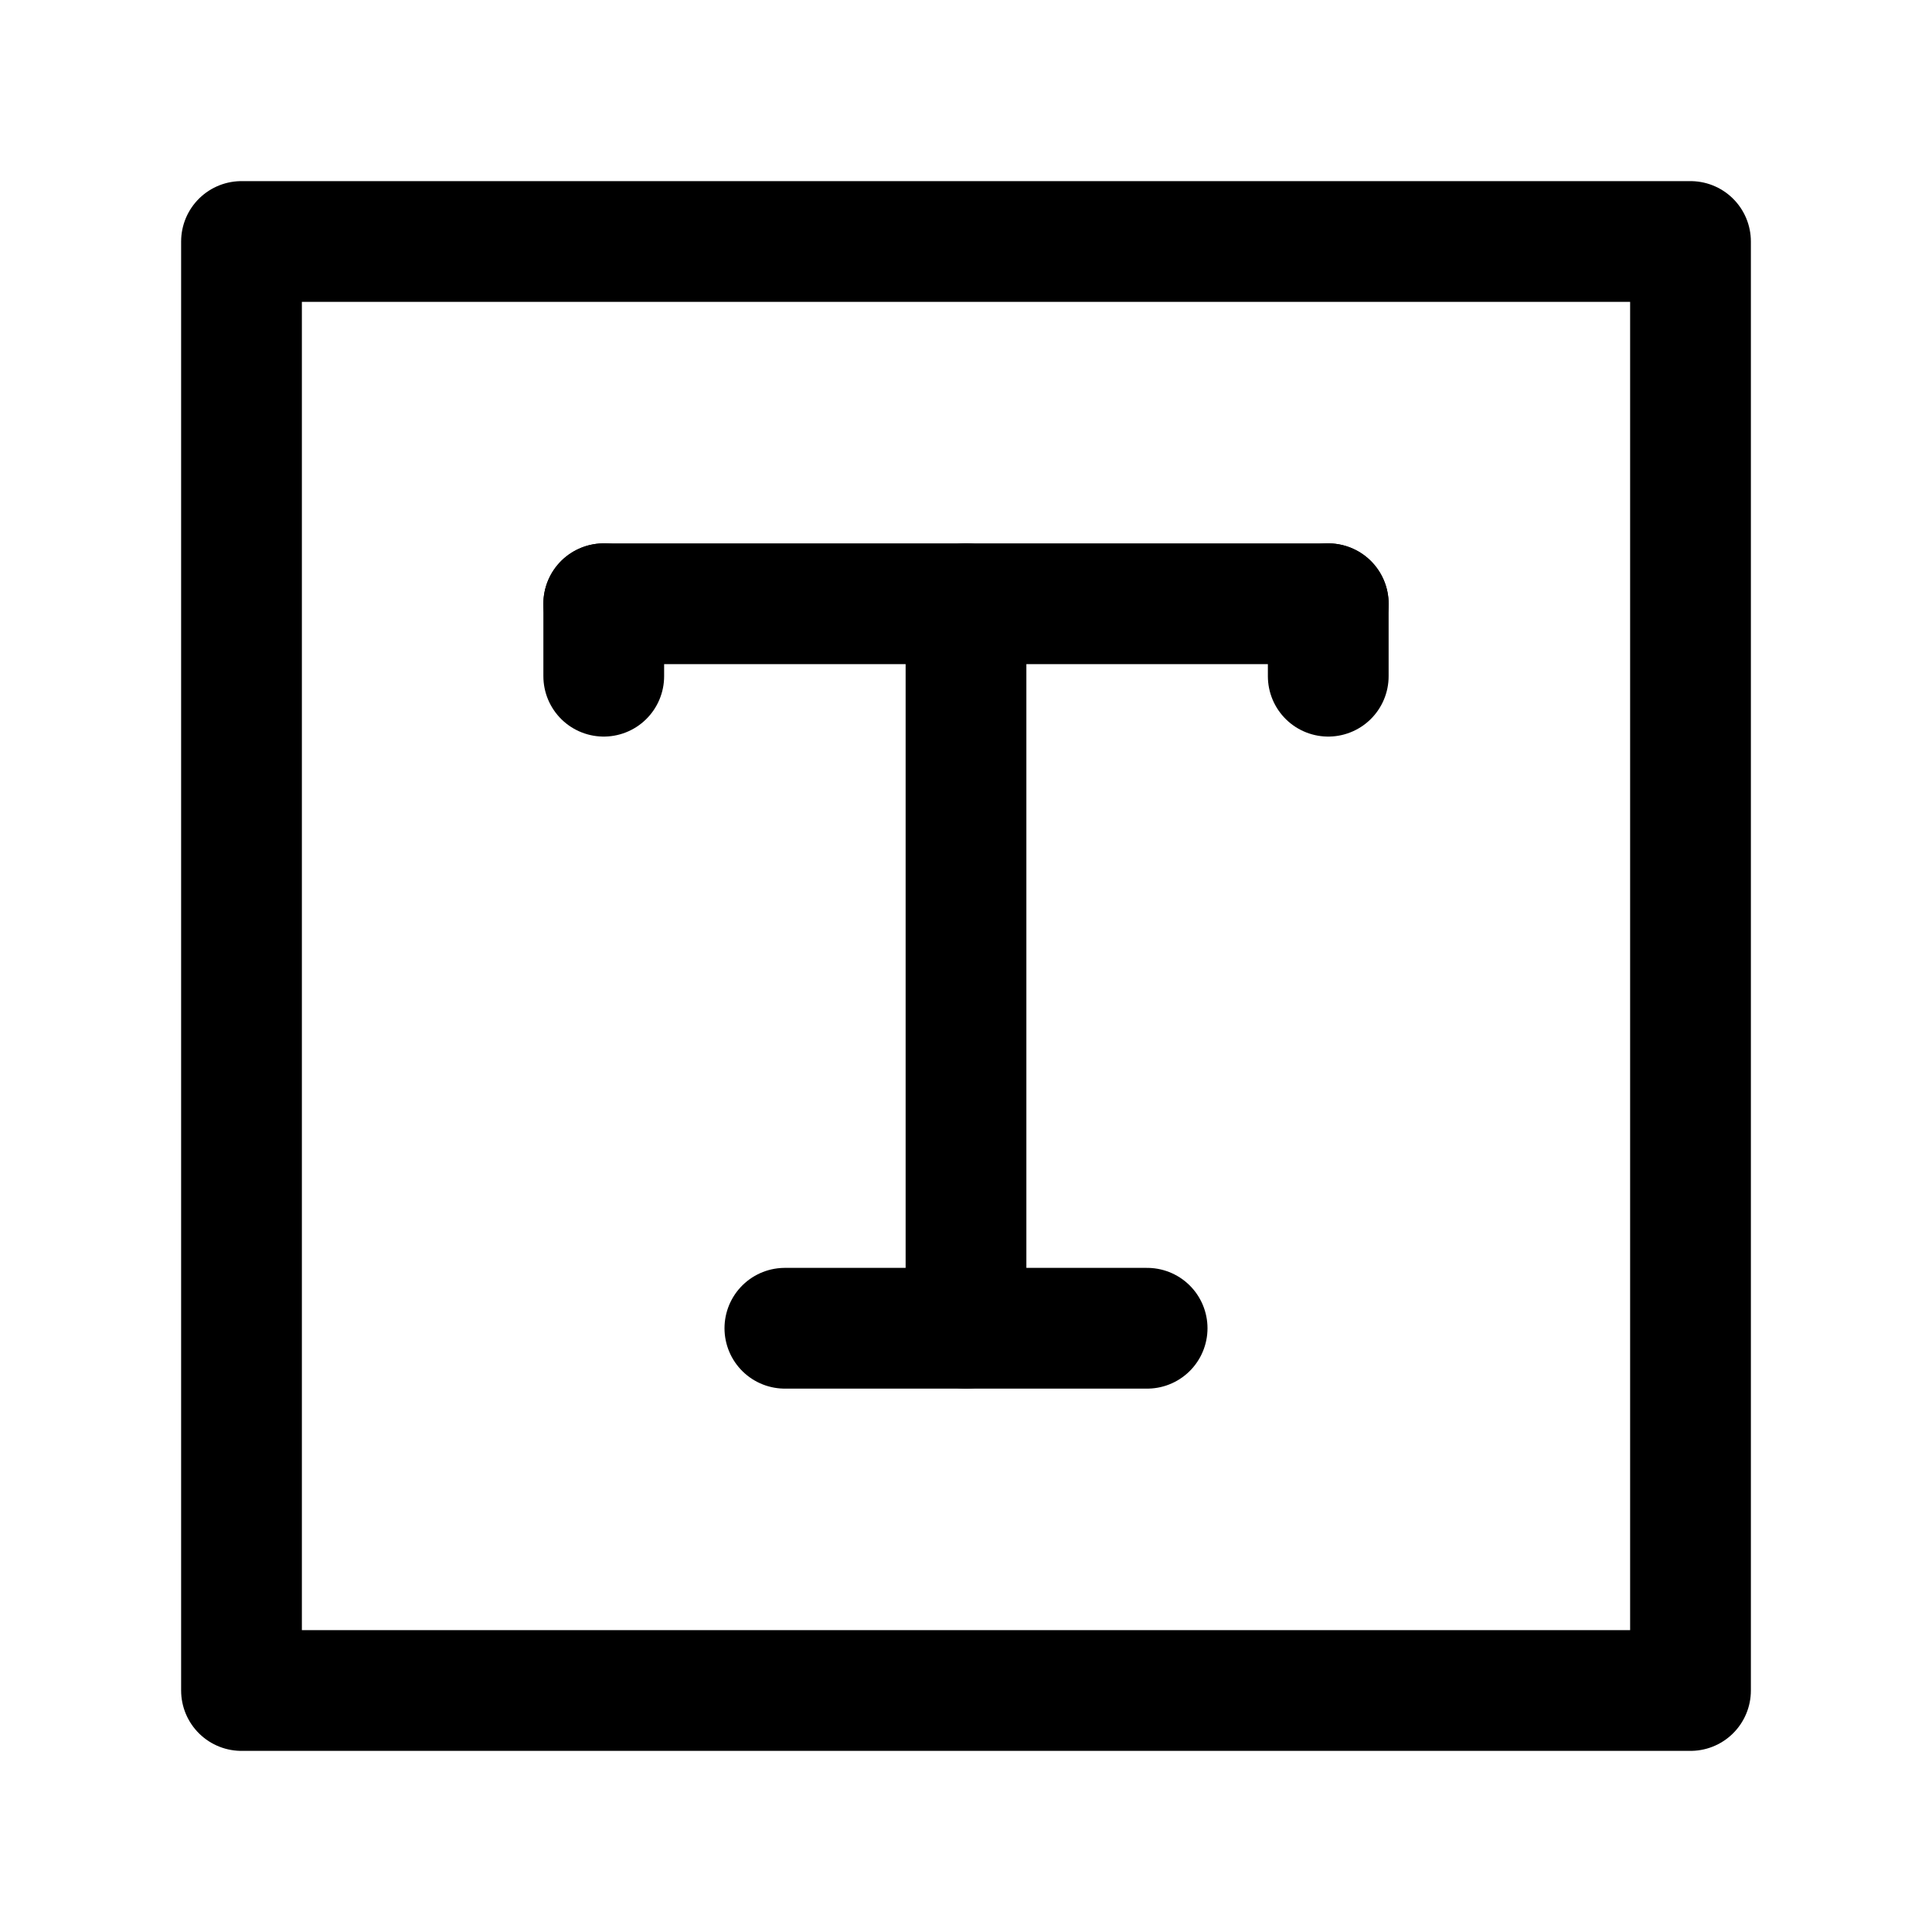
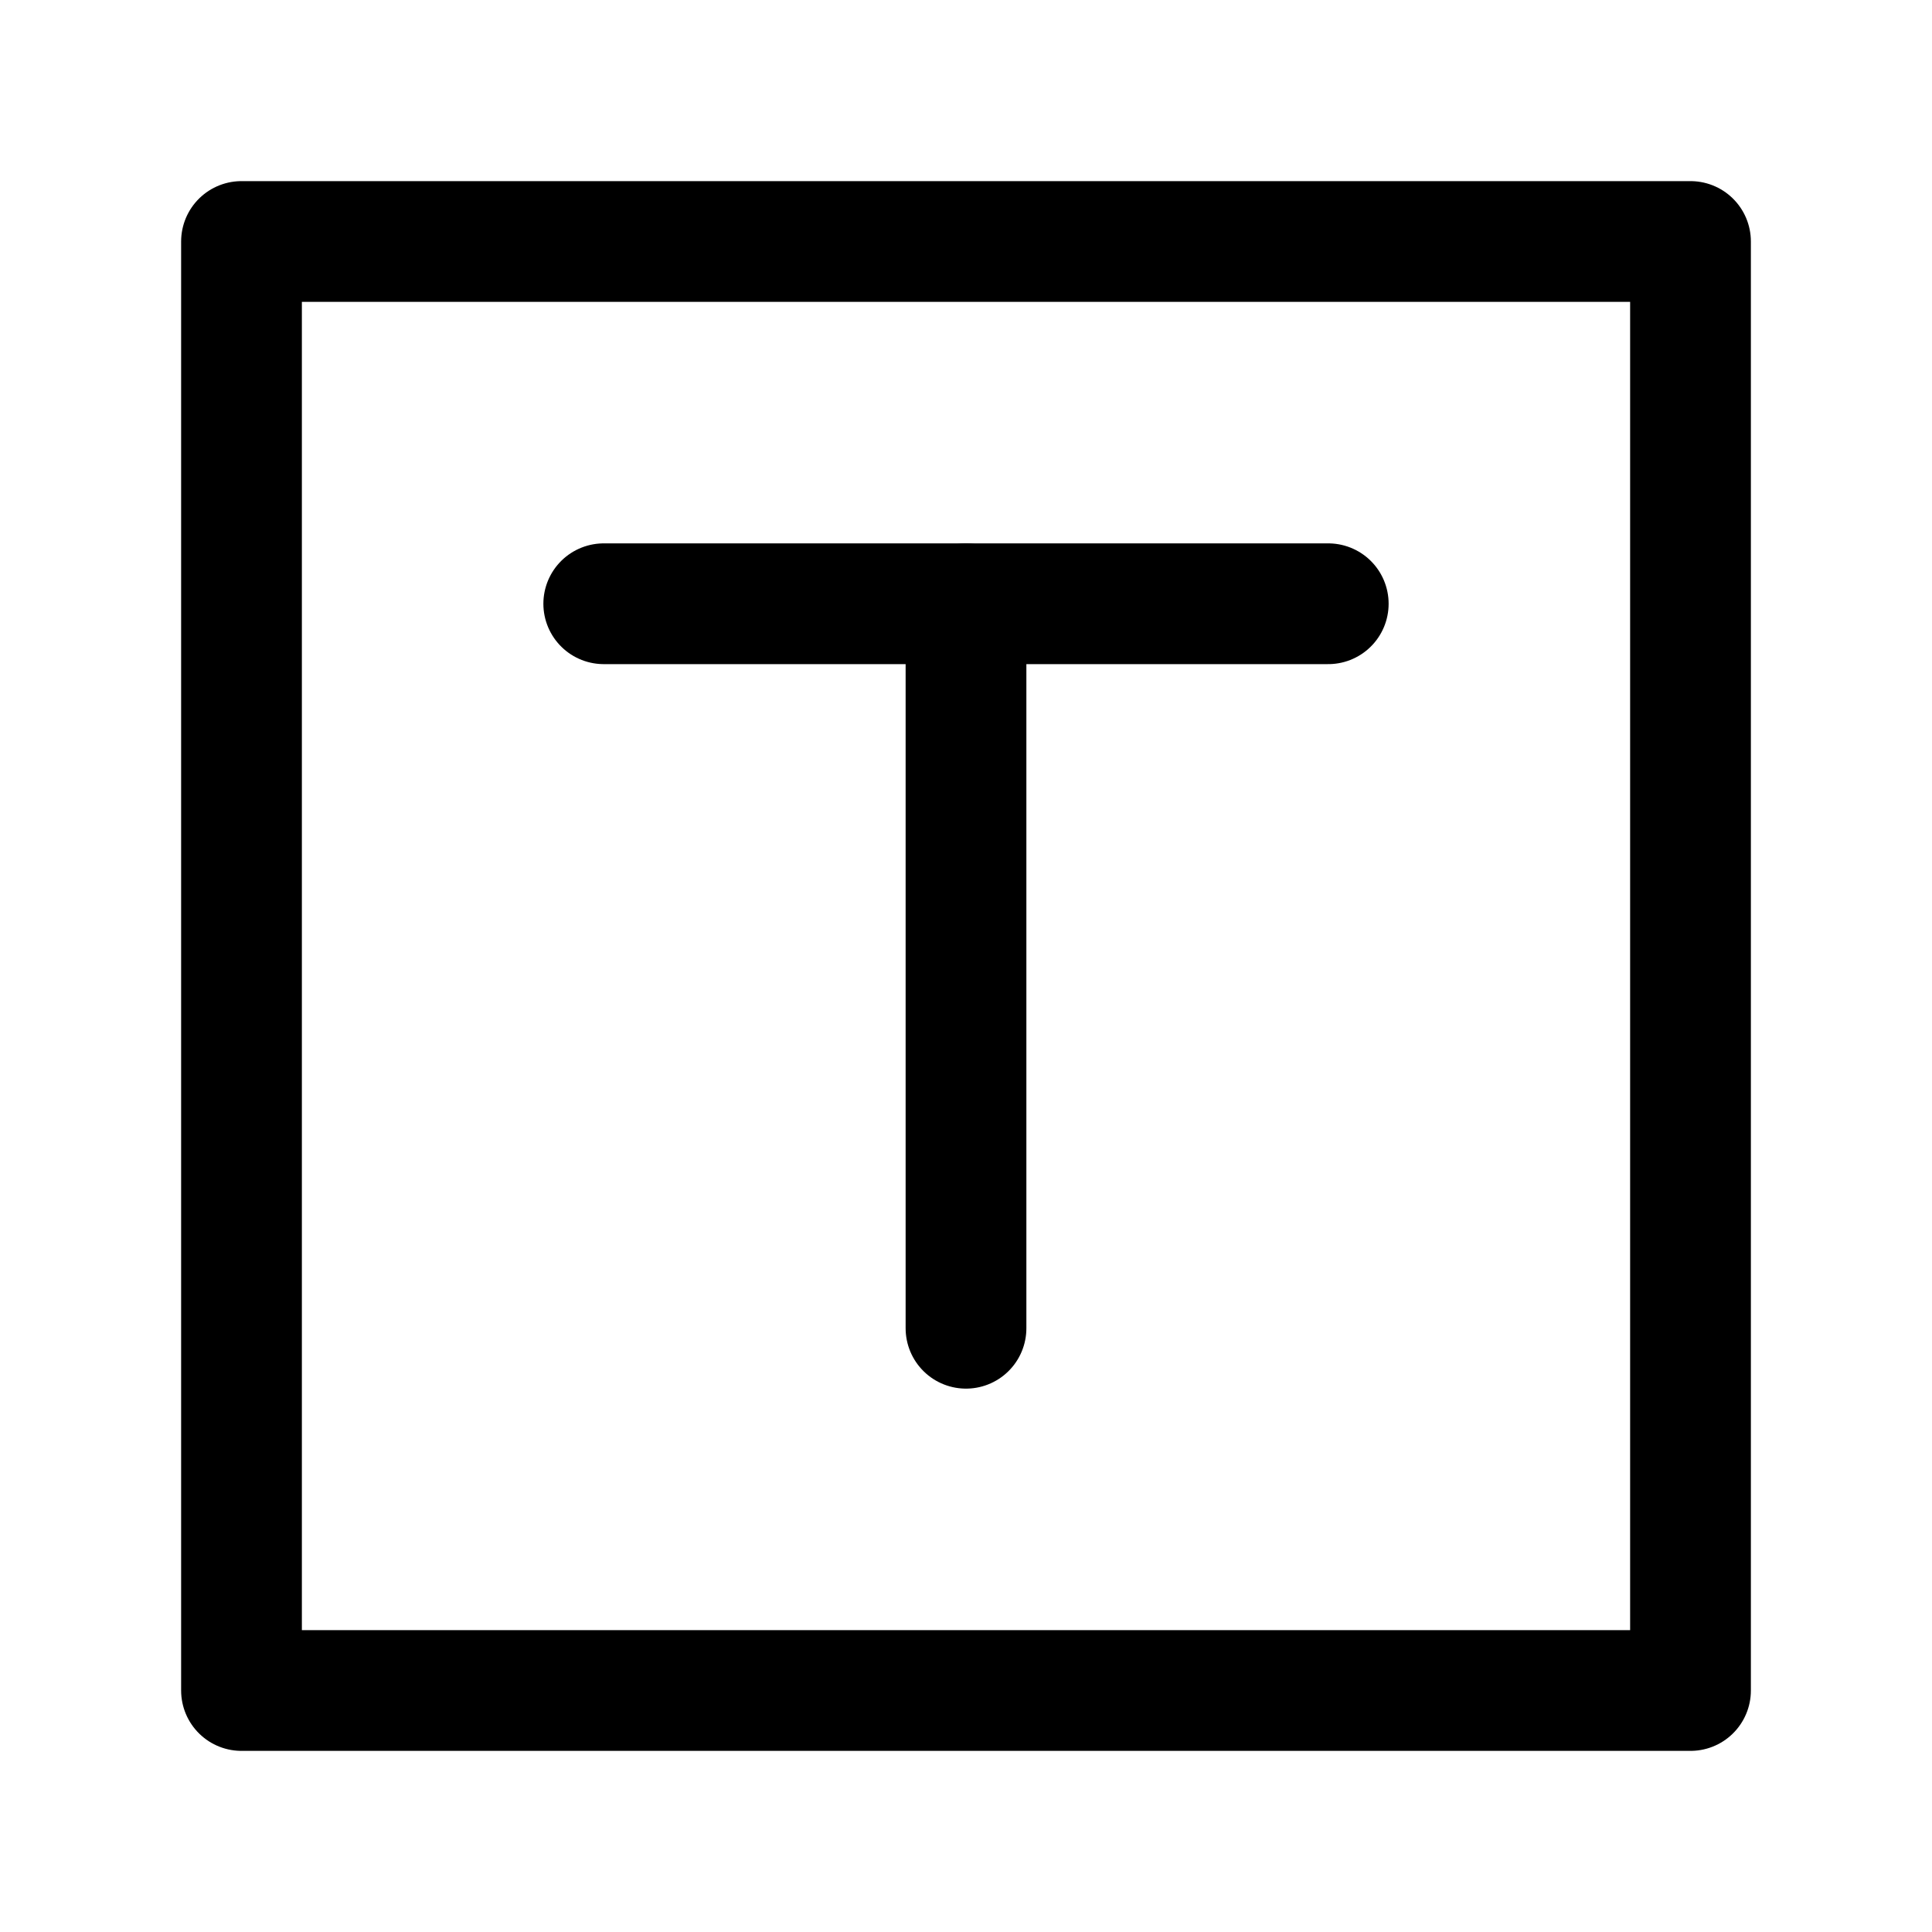
<svg xmlns="http://www.w3.org/2000/svg" width="16px" height="16px" viewBox="0 0 16 16" version="1.1">
  <g id="文本框" stroke="none" stroke-width="1" fill="none" fill-rule="evenodd">
    <rect id="方形" stroke="currentColor" stroke-linejoin="round" x="2" y="2" width="12" height="12" />
    <line x1="5" y1="5" x2="11" y2="5" id="直线" stroke="currentColor" stroke-linecap="round" stroke-linejoin="round" />
-     <line x1="6.5" y1="11" x2="9.5" y2="11" id="直线" stroke="currentColor" stroke-linecap="round" stroke-linejoin="round" />
    <line x1="8" y1="5" x2="8" y2="11" id="直线" stroke="currentColor" stroke-linecap="round" />
-     <line x1="5" y1="5" x2="5" y2="5.6" id="直线" stroke="currentColor" stroke-linecap="round" />
-     <line x1="11" y1="5" x2="11" y2="5.6" id="直线" stroke="currentColor" stroke-linecap="round" />
  </g>
</svg>
